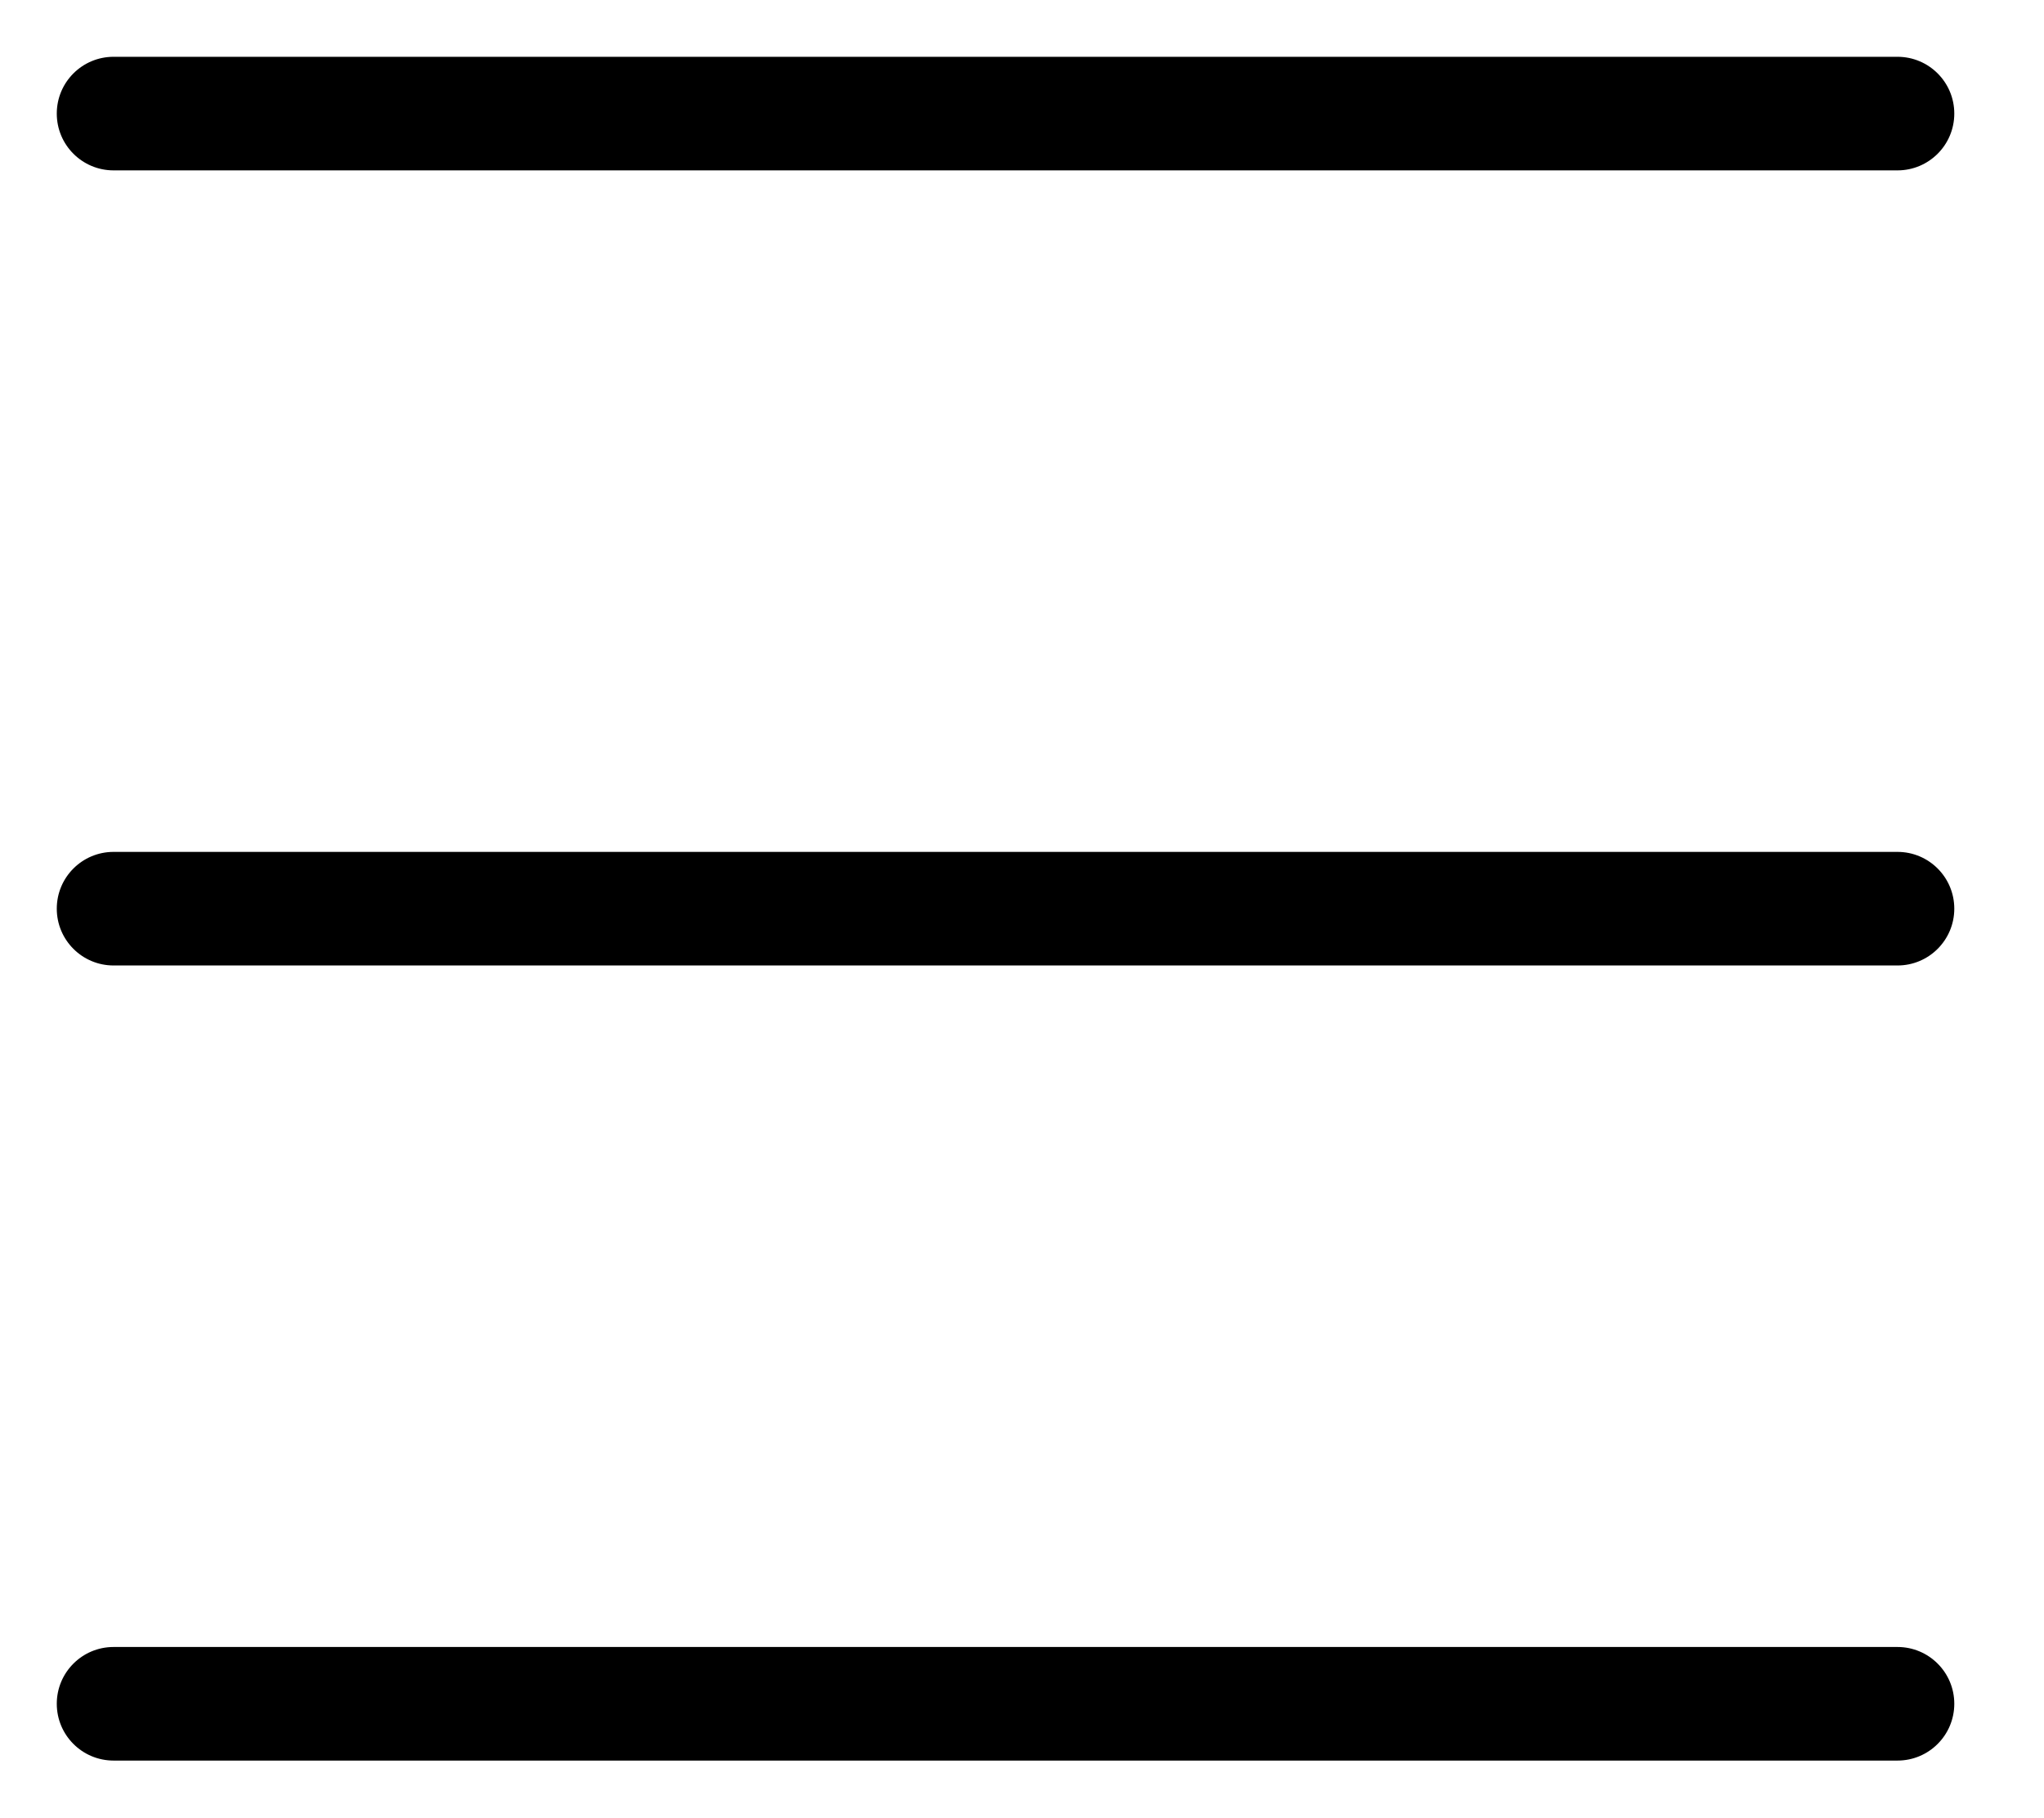
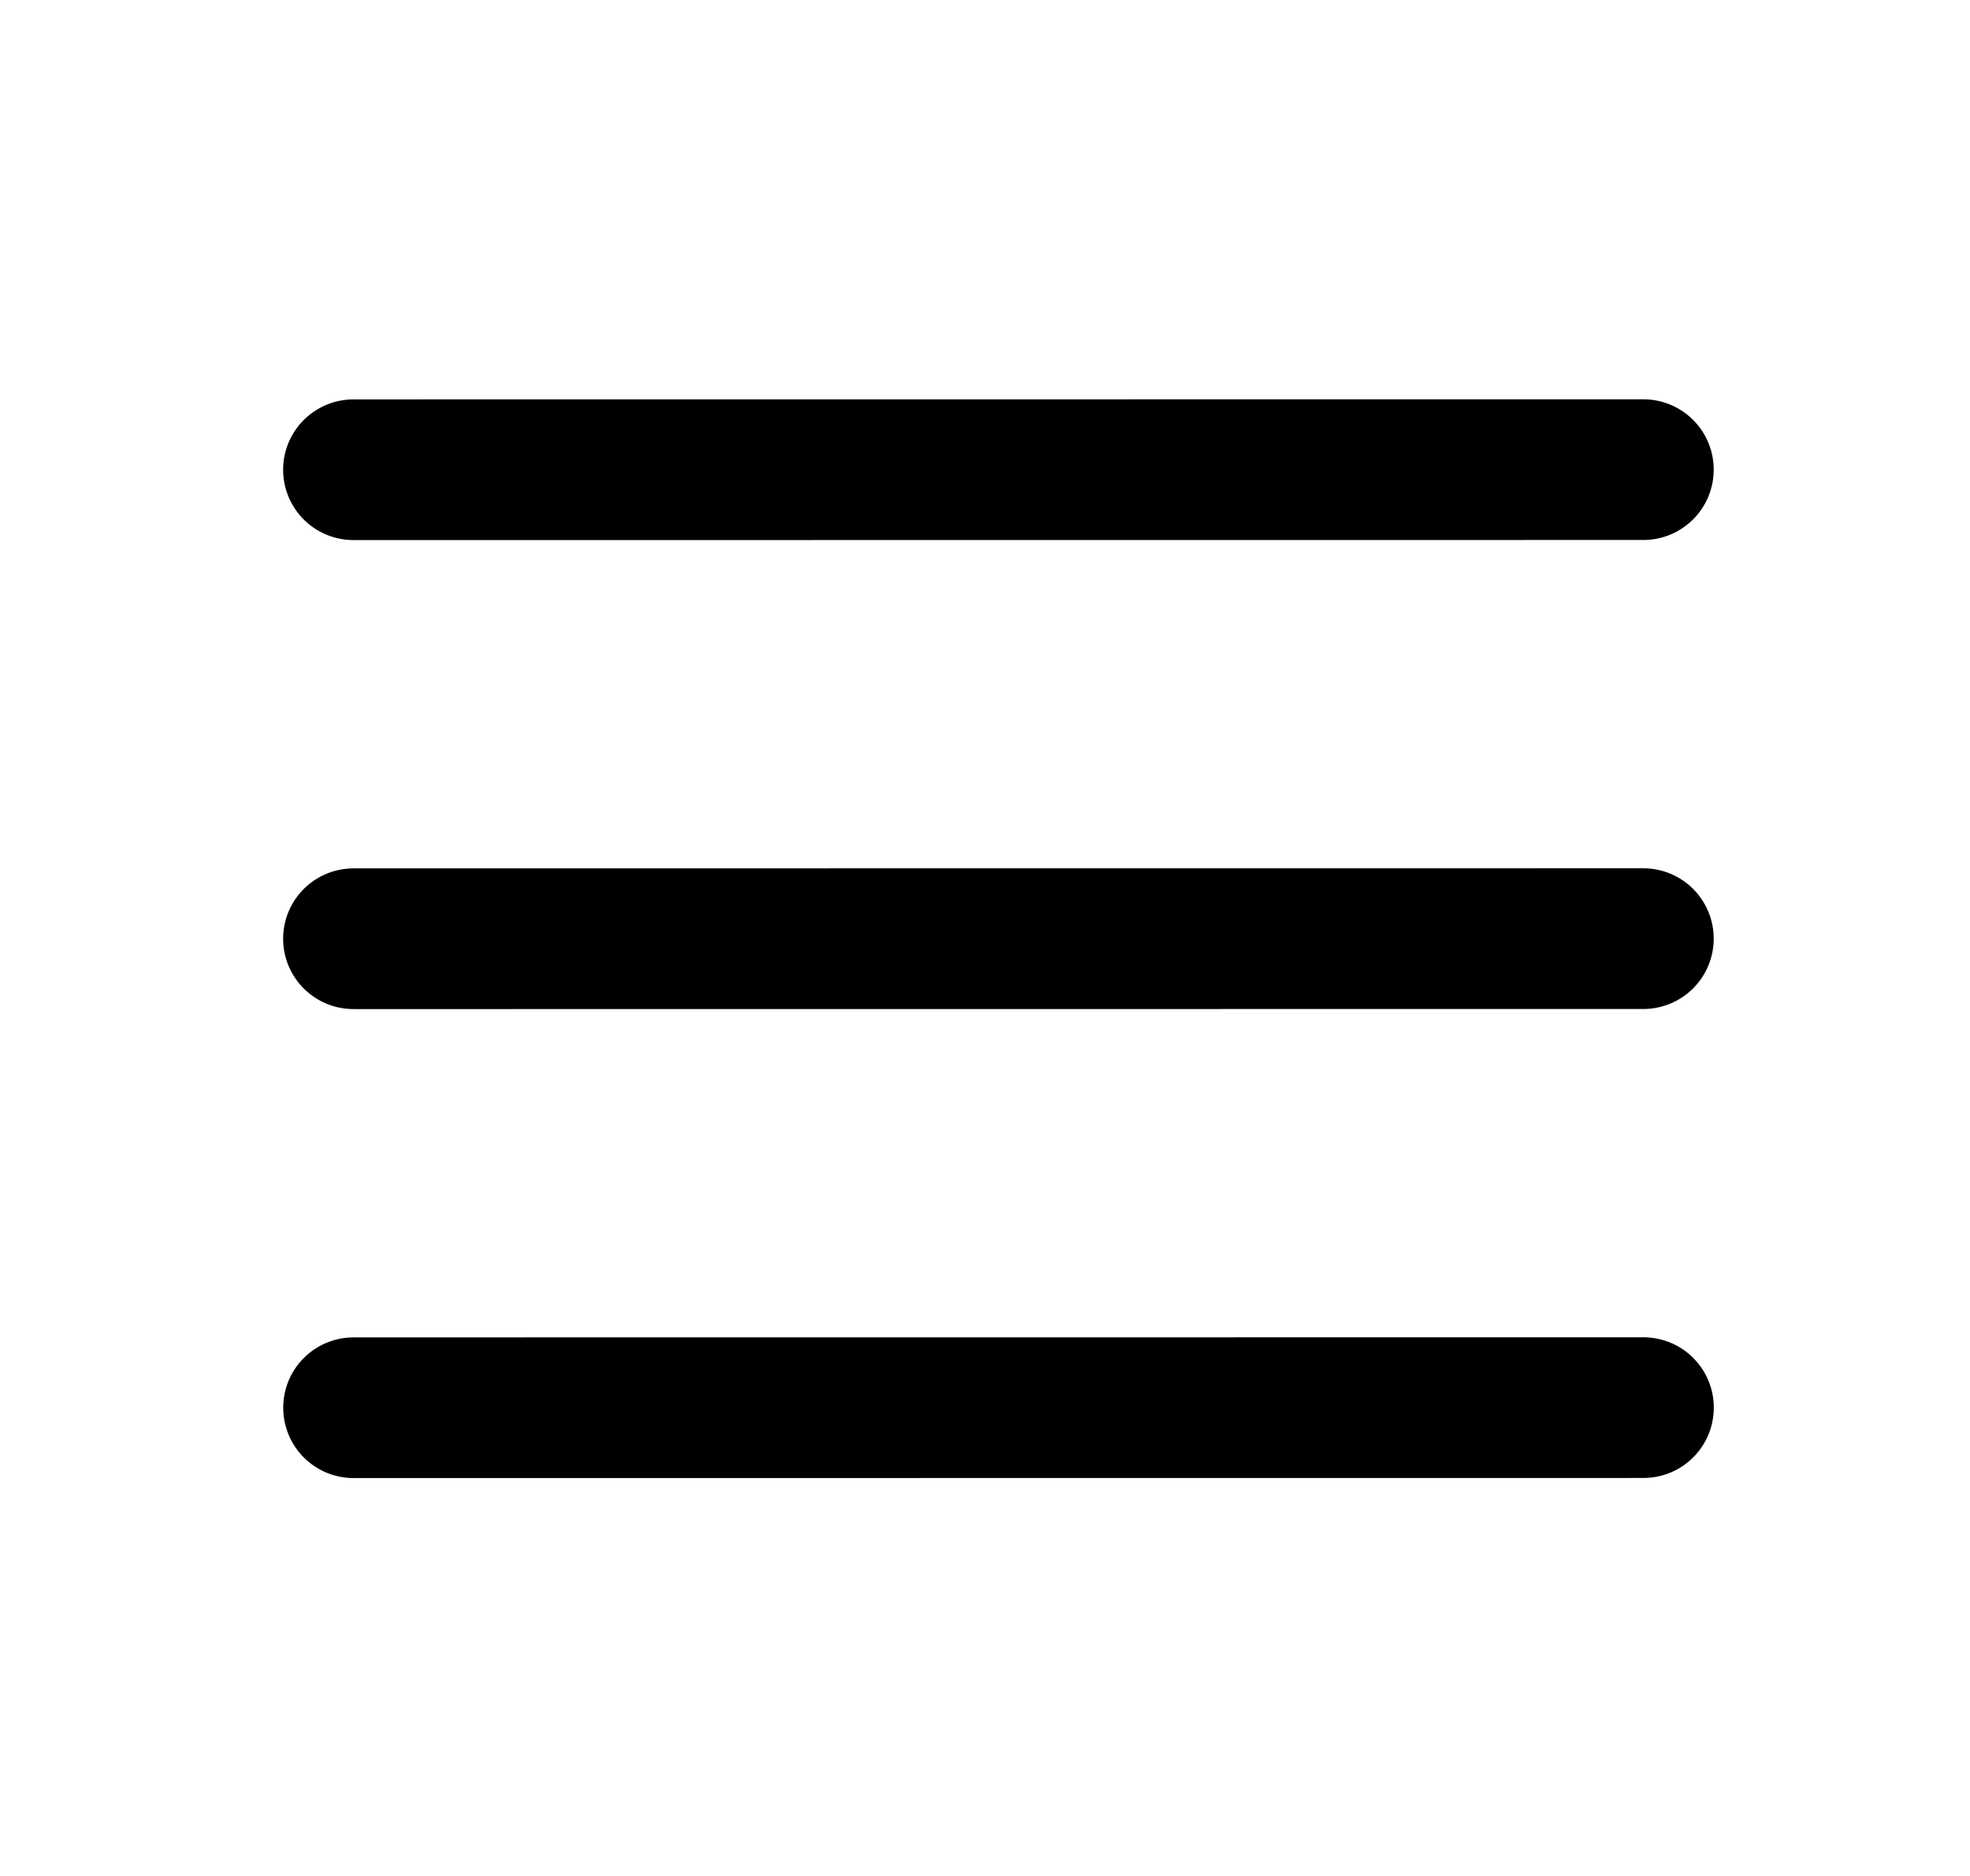
- <svg xmlns="http://www.w3.org/2000/svg" fill="none" class="icon icon-hamburger" viewBox="0 0 18 16">
-   <path fill="currentColor" d="M1 .5a.5.5 0 1 0 0 1h15.71a.5.5 0 0 0 0-1zM.5 8a.5.5 0 0 1 .5-.5h15.71a.5.5 0 0 1 0 1H1A.5.5 0 0 1 .5 8m0 7a.5.5 0 0 1 .5-.5h15.71a.5.5 0 0 1 0 1H1a.5.5 0 0 1-.5-.5" />
+ <svg xmlns="http://www.w3.org/2000/svg" class="icon icon-hamburger" viewBox="0 0 21 20" fill="none">
+   <path d="M3.768 10.008L17.518 10.007" stroke="currentColor" stroke-width="1.5" stroke-linecap="round" stroke-linejoin="round" />
+   <path d="M3.768 5.008L17.518 5.007" stroke="currentColor" stroke-width="1.5" stroke-linecap="round" stroke-linejoin="round" />
+   <path d="M3.769 15.008L17.519 15.007" stroke="currentColor" stroke-width="1.5" stroke-linecap="round" stroke-linejoin="round" />
</svg>
